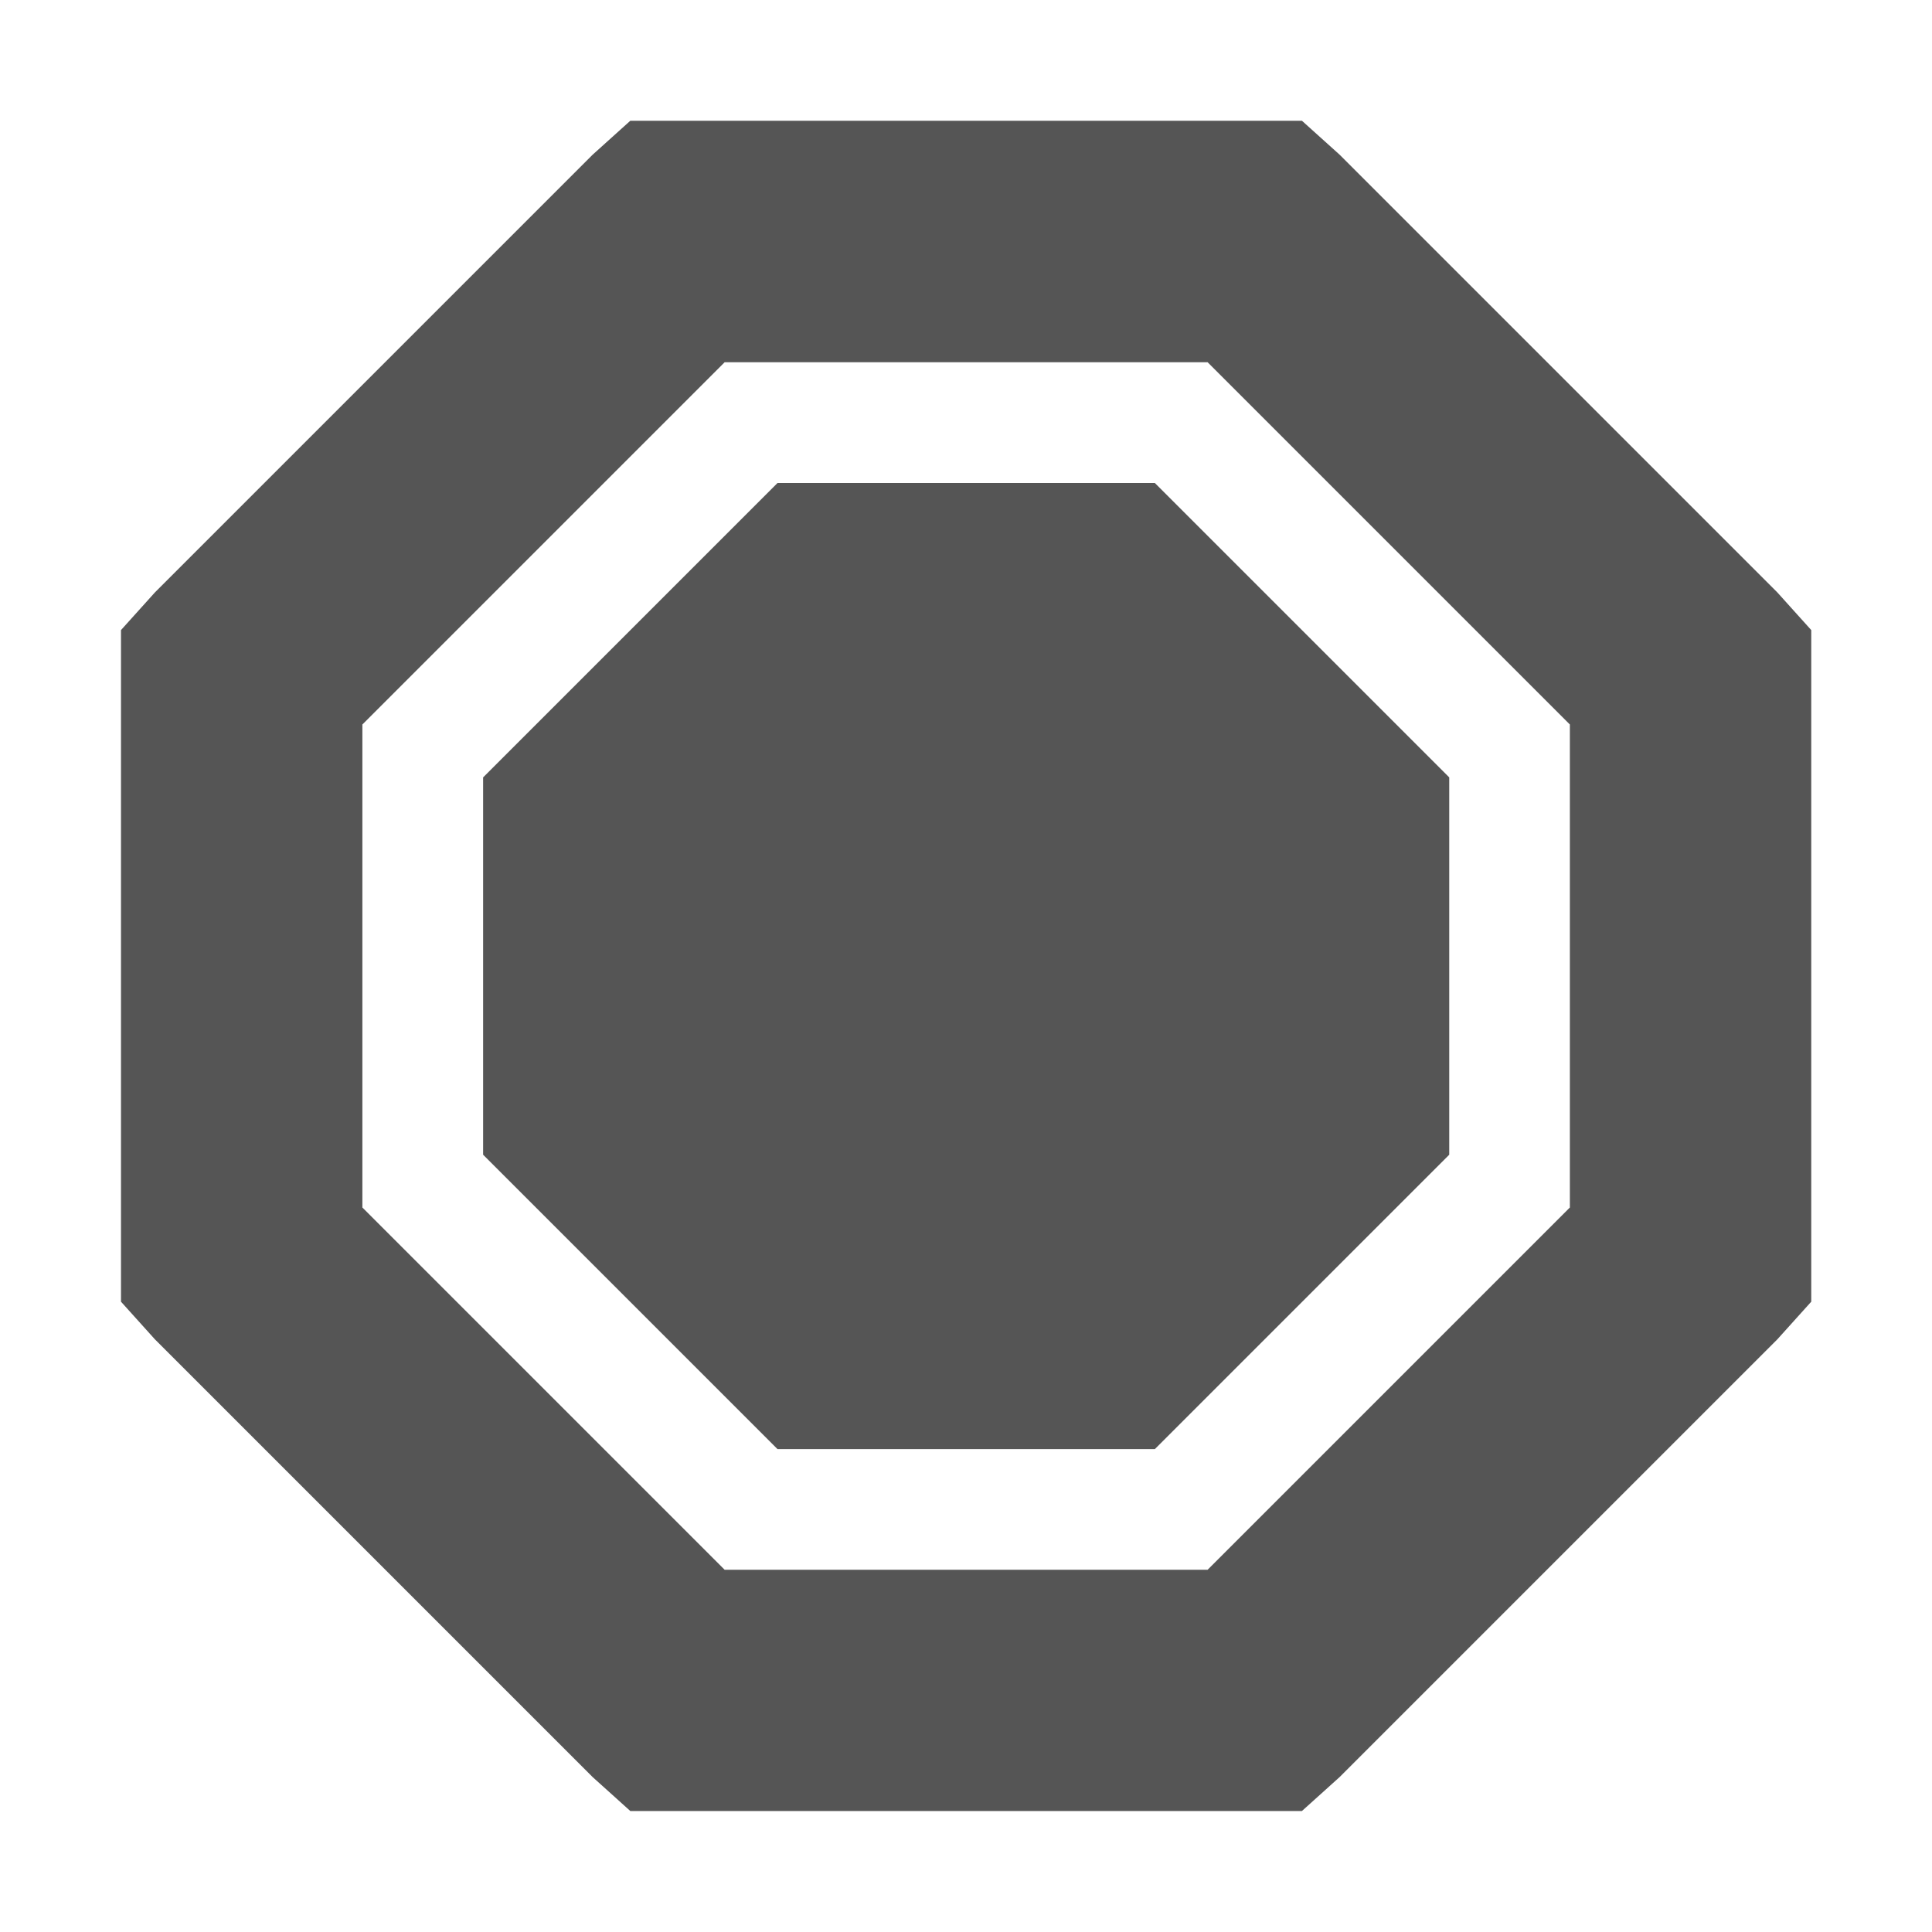
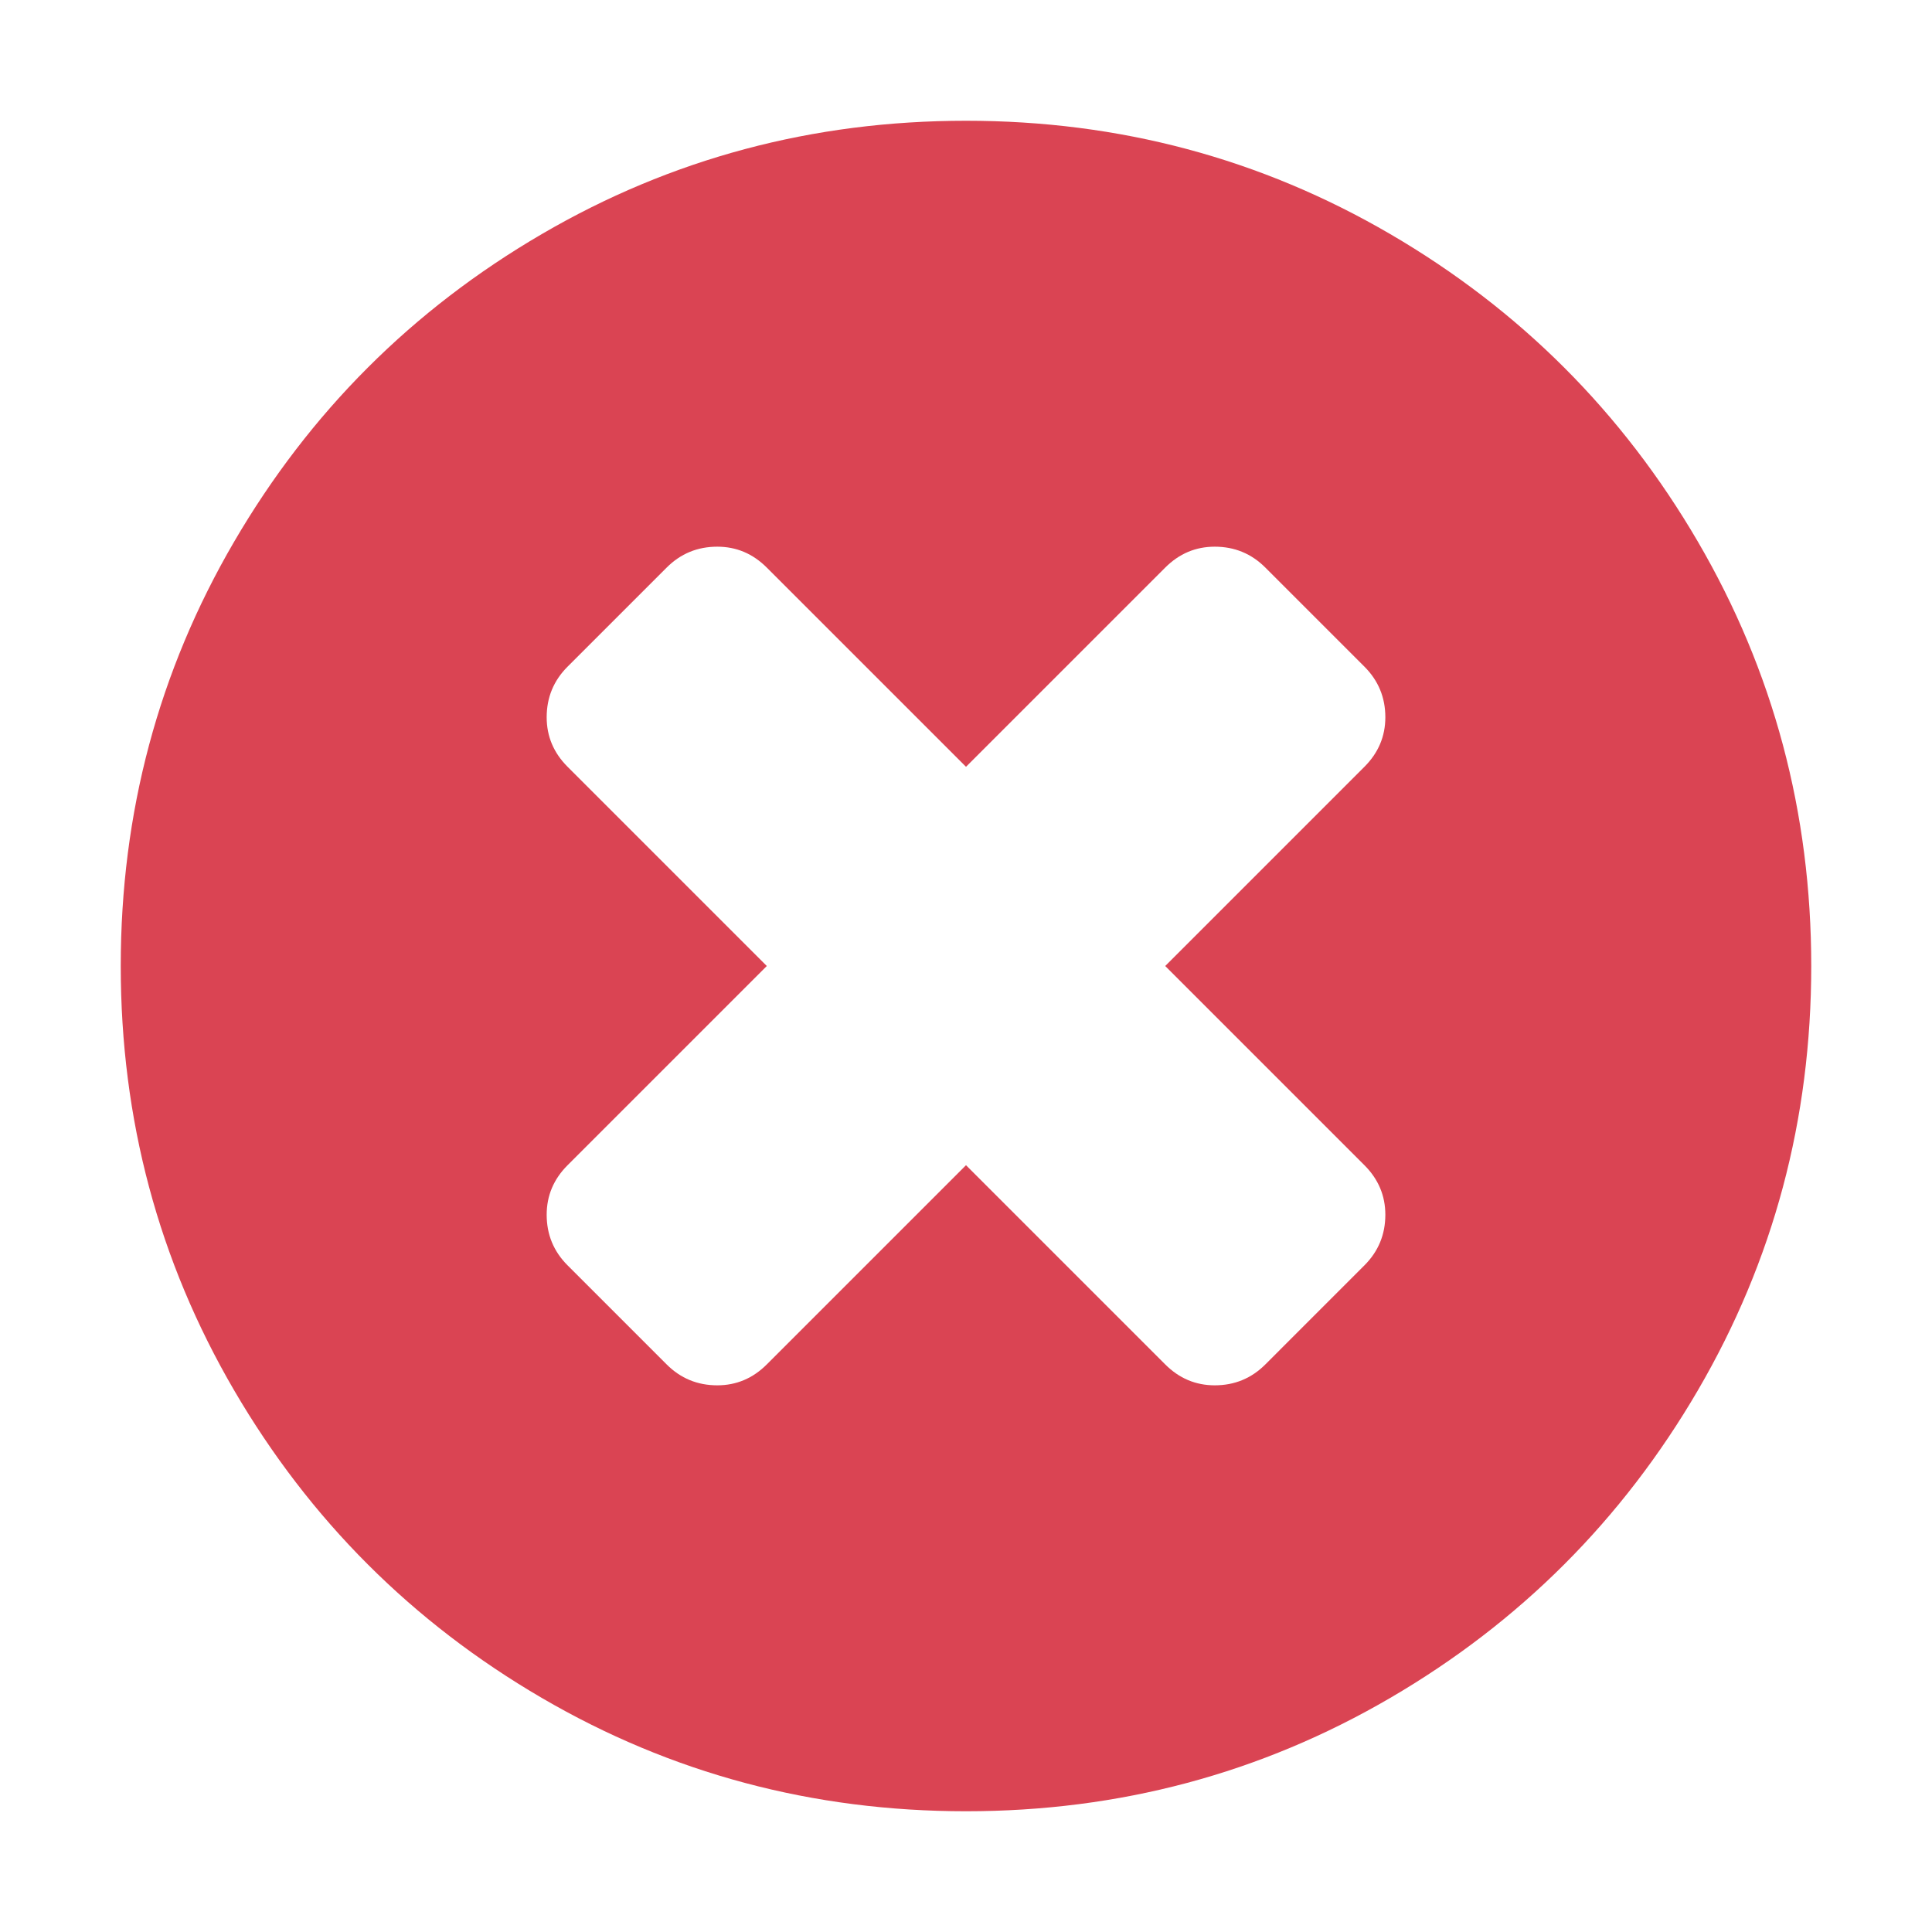
<svg xmlns="http://www.w3.org/2000/svg" id="svg7384" style="enable-background:new" height="16" width="16" version="1.1">
  <defs id="defs7386">
    <filter id="filter7554" color-interpolation-filters="sRGB">
      <feBlend id="feBlend7556" in2="BackgroundImage" mode="darken" />
    </filter>
  </defs>
-   <g id="layer12" transform="translate(-445.03 37.938)">
-     <path id="path8974" style="block-progression:tb;text-indent:0;color:#000000;enable-background:accumulate;text-transform:none;fill:#555" d="m450.25-36.938-0.312 0.281-3.625 3.625-0.281 0.312v0.406 4.75 0.406l0.281 0.312 3.625 3.625 0.312 0.281h0.406 4.75 0.406l0.312-0.281 3.625-3.625 0.281-0.312v-0.406-4.75-0.406l-0.281-0.312-3.625-3.625-0.312-0.281h-0.406-4.75-0.406zm0.781 2h4l3 3v4l-3 3h-4l-3-3v-4l3-3zm0.438 1-2.438 2.438v3.125l2.438 2.438h3.125l2.438-2.438v-3.125l-2.438-2.438h-3.125z" />
+   <g transform="matrix(0.875,0,0,0.875,-286.875,-469.1919)" id="layer1">
+     <g id="layer1-8" transform="matrix(0.892584,0,0,0.892584,-149.6167,18.57734)">
+       <g id="cross41" transform="matrix(0.1432411,0,0,0.1432411,536.1534,581.1554)" style="fill:#da4453;fill-opacity:1">
+         <path d="M 117.18,31.592 C 111.585,22.006 103.995,14.416 94.409,8.821 84.821,3.226 74.354,0.429 63.001,0.429 51.649,0.429 41.179,3.226 31.593,8.821 22.006,14.415 14.416,22.005 8.821,31.592 3.225,41.179 0.428,51.649 0.428,63 c 0,11.352 2.798,21.82 8.392,31.408 5.595,9.585 13.185,17.176 22.772,22.771 9.587,5.595 20.056,8.392 31.408,8.392 11.352,0 21.822,-2.797 31.408,-8.392 9.586,-5.594 17.176,-13.185 22.771,-22.771 5.594,-9.587 8.391,-20.057 8.391,-31.408 0,-11.352 -2.797,-21.822 -8.39,-31.408 l 0,0 z M 92.493,77.746 c 1.032,1.031 1.549,2.255 1.549,3.667 0,1.466 -0.517,2.716 -1.549,3.747 l -7.332,7.333 c -1.032,1.032 -2.281,1.548 -3.748,1.548 -1.412,0 -2.636,-0.516 -3.666,-1.548 L 63,77.746 48.253,92.493 c -1.032,1.032 -2.254,1.548 -3.666,1.548 -1.467,0 -2.716,-0.516 -3.748,-1.548 L 33.506,85.16 c -1.032,-1.031 -1.548,-2.281 -1.548,-3.747 0,-1.412 0.516,-2.636 1.548,-3.667 L 48.253,63 33.506,48.253 c -1.032,-1.031 -1.548,-2.254 -1.548,-3.666 0,-1.467 0.516,-2.716 1.548,-3.748 l 7.333,-7.332 c 1.032,-1.032 2.281,-1.548 3.748,-1.548 1.412,0 2.634,0.516 3.666,1.548 L 63,48.253 77.747,33.507 c 1.03,-1.032 2.254,-1.548 3.666,-1.548 1.467,0 2.716,0.516 3.748,1.548 l 7.332,7.332 c 1.032,1.032 1.549,2.281 1.549,3.748 0,1.412 -0.517,2.635 -1.549,3.666 L 77.747,63 l 14.746,14.746 0,0 z" id="path4493" style="fill:#da4453;fill-opacity:1" />
+       </g>
+     </g>
  </g>
</svg>
